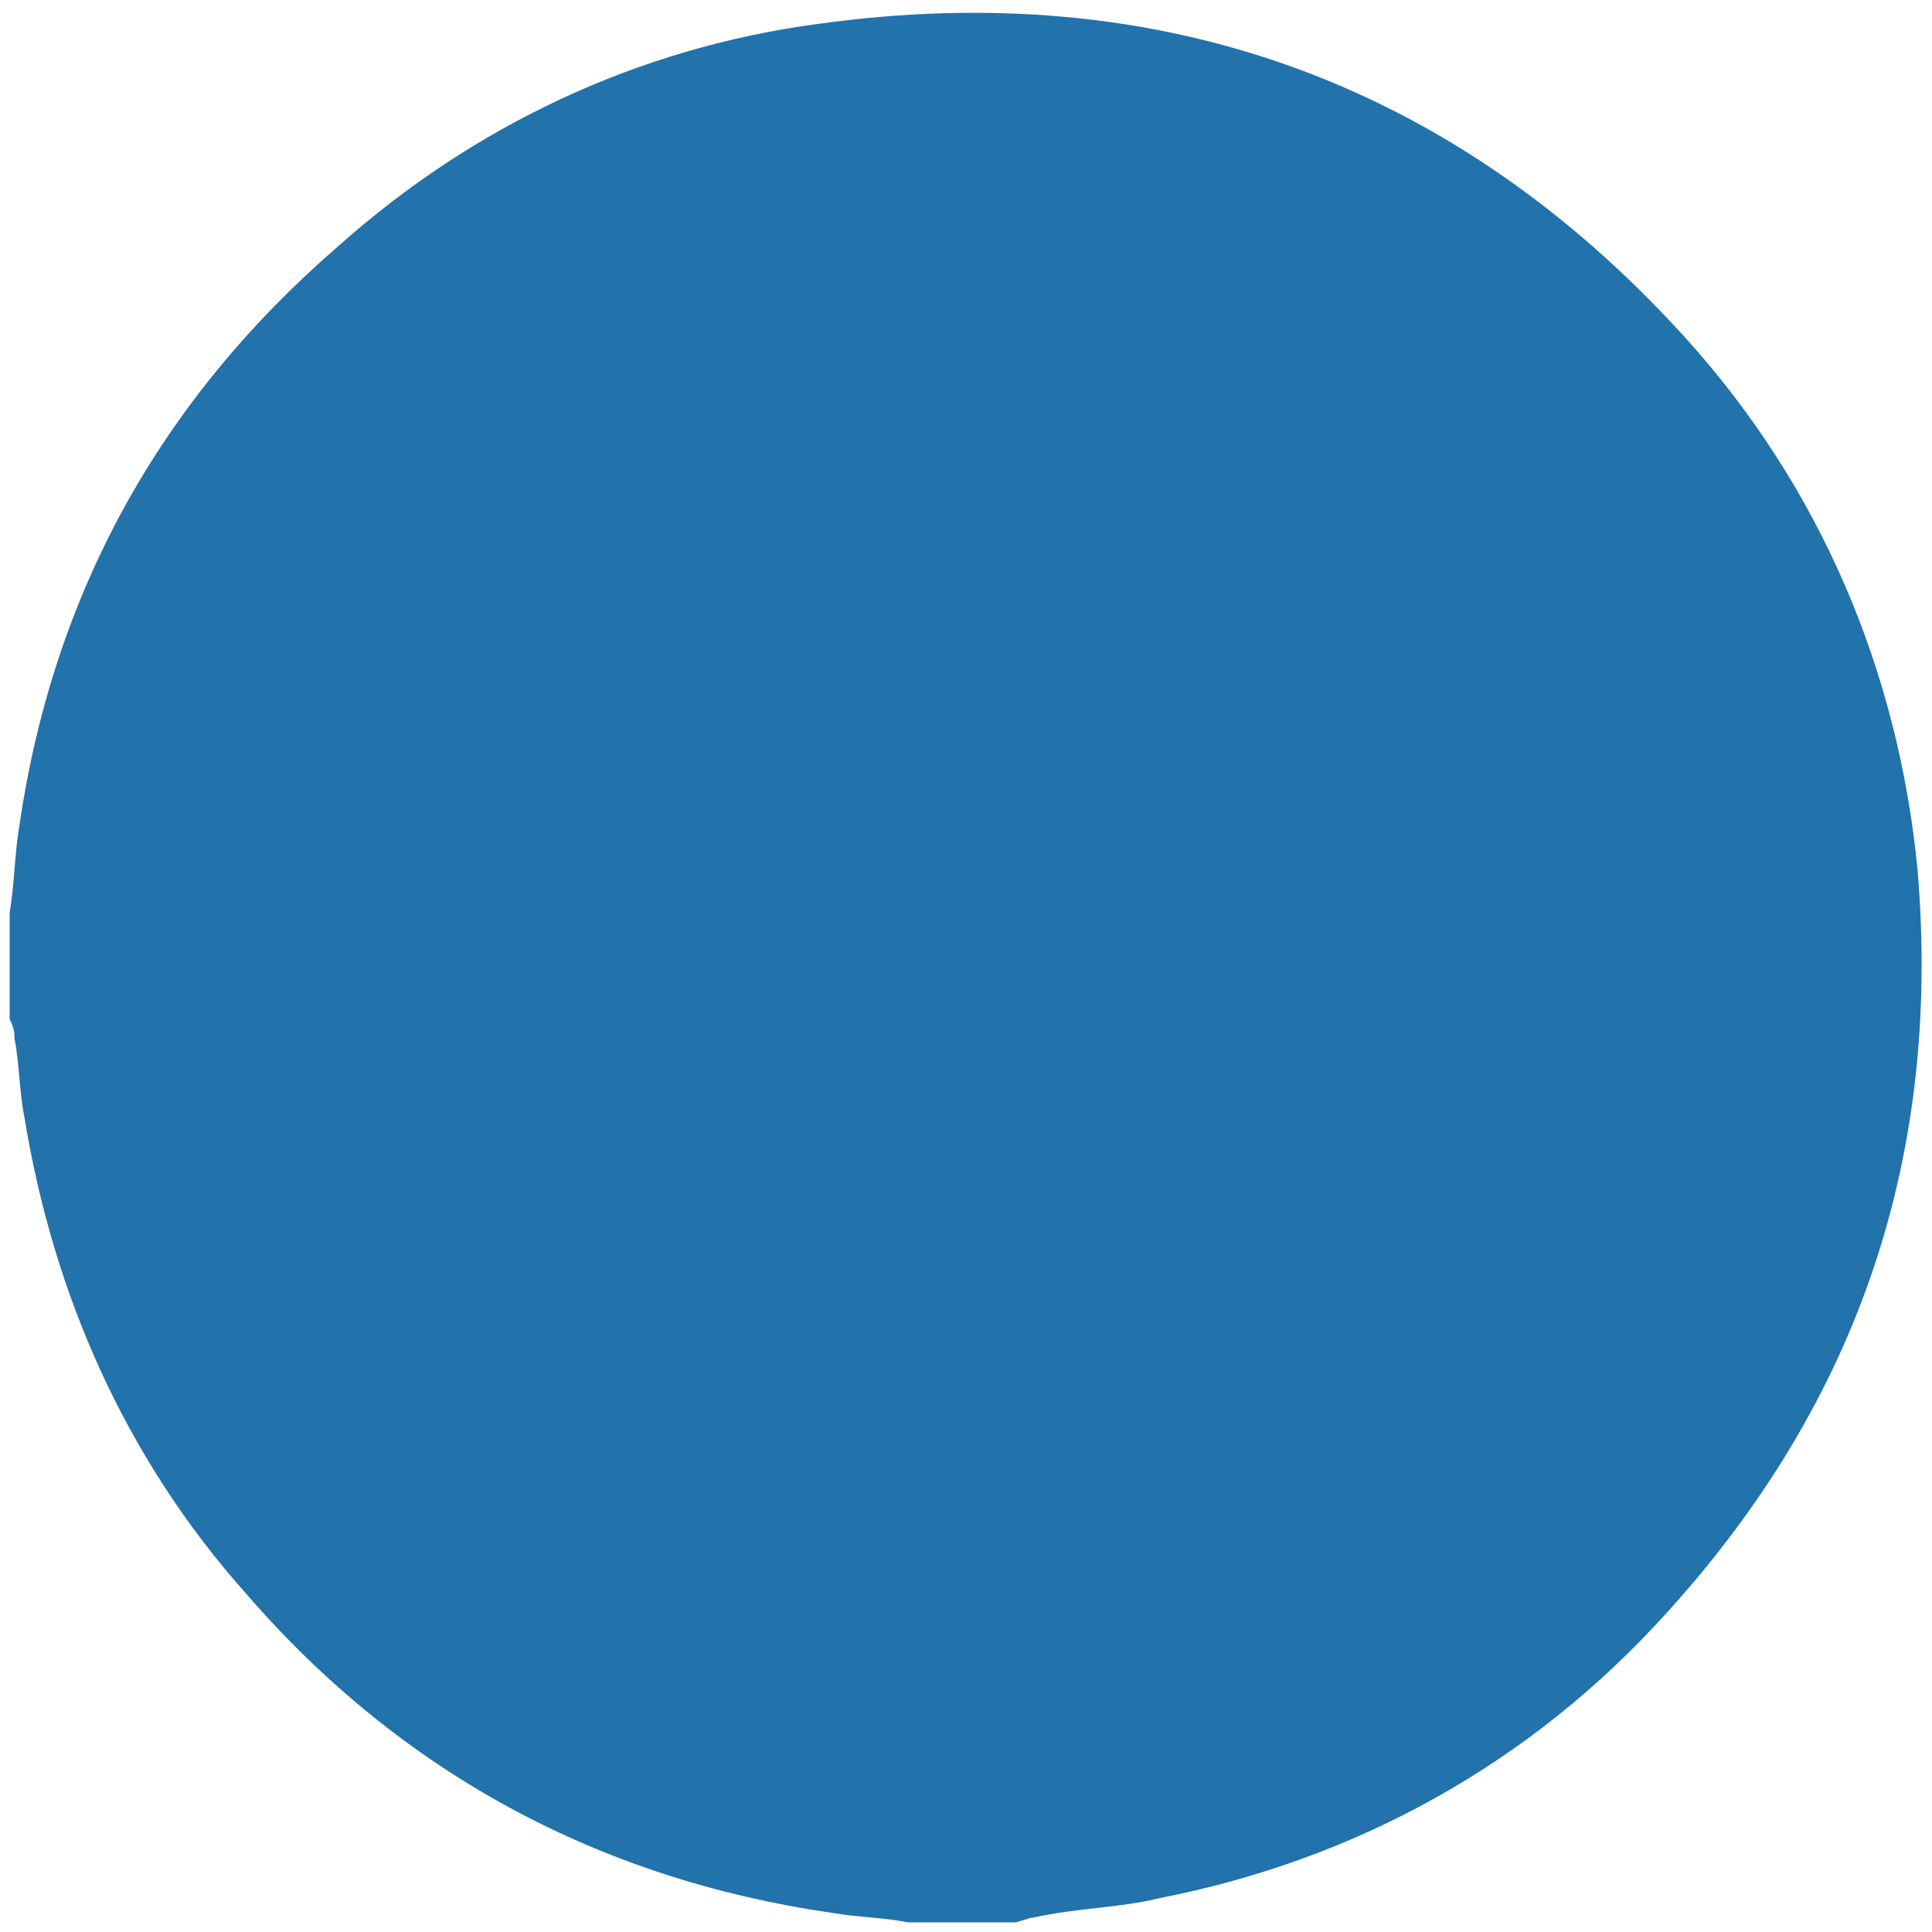
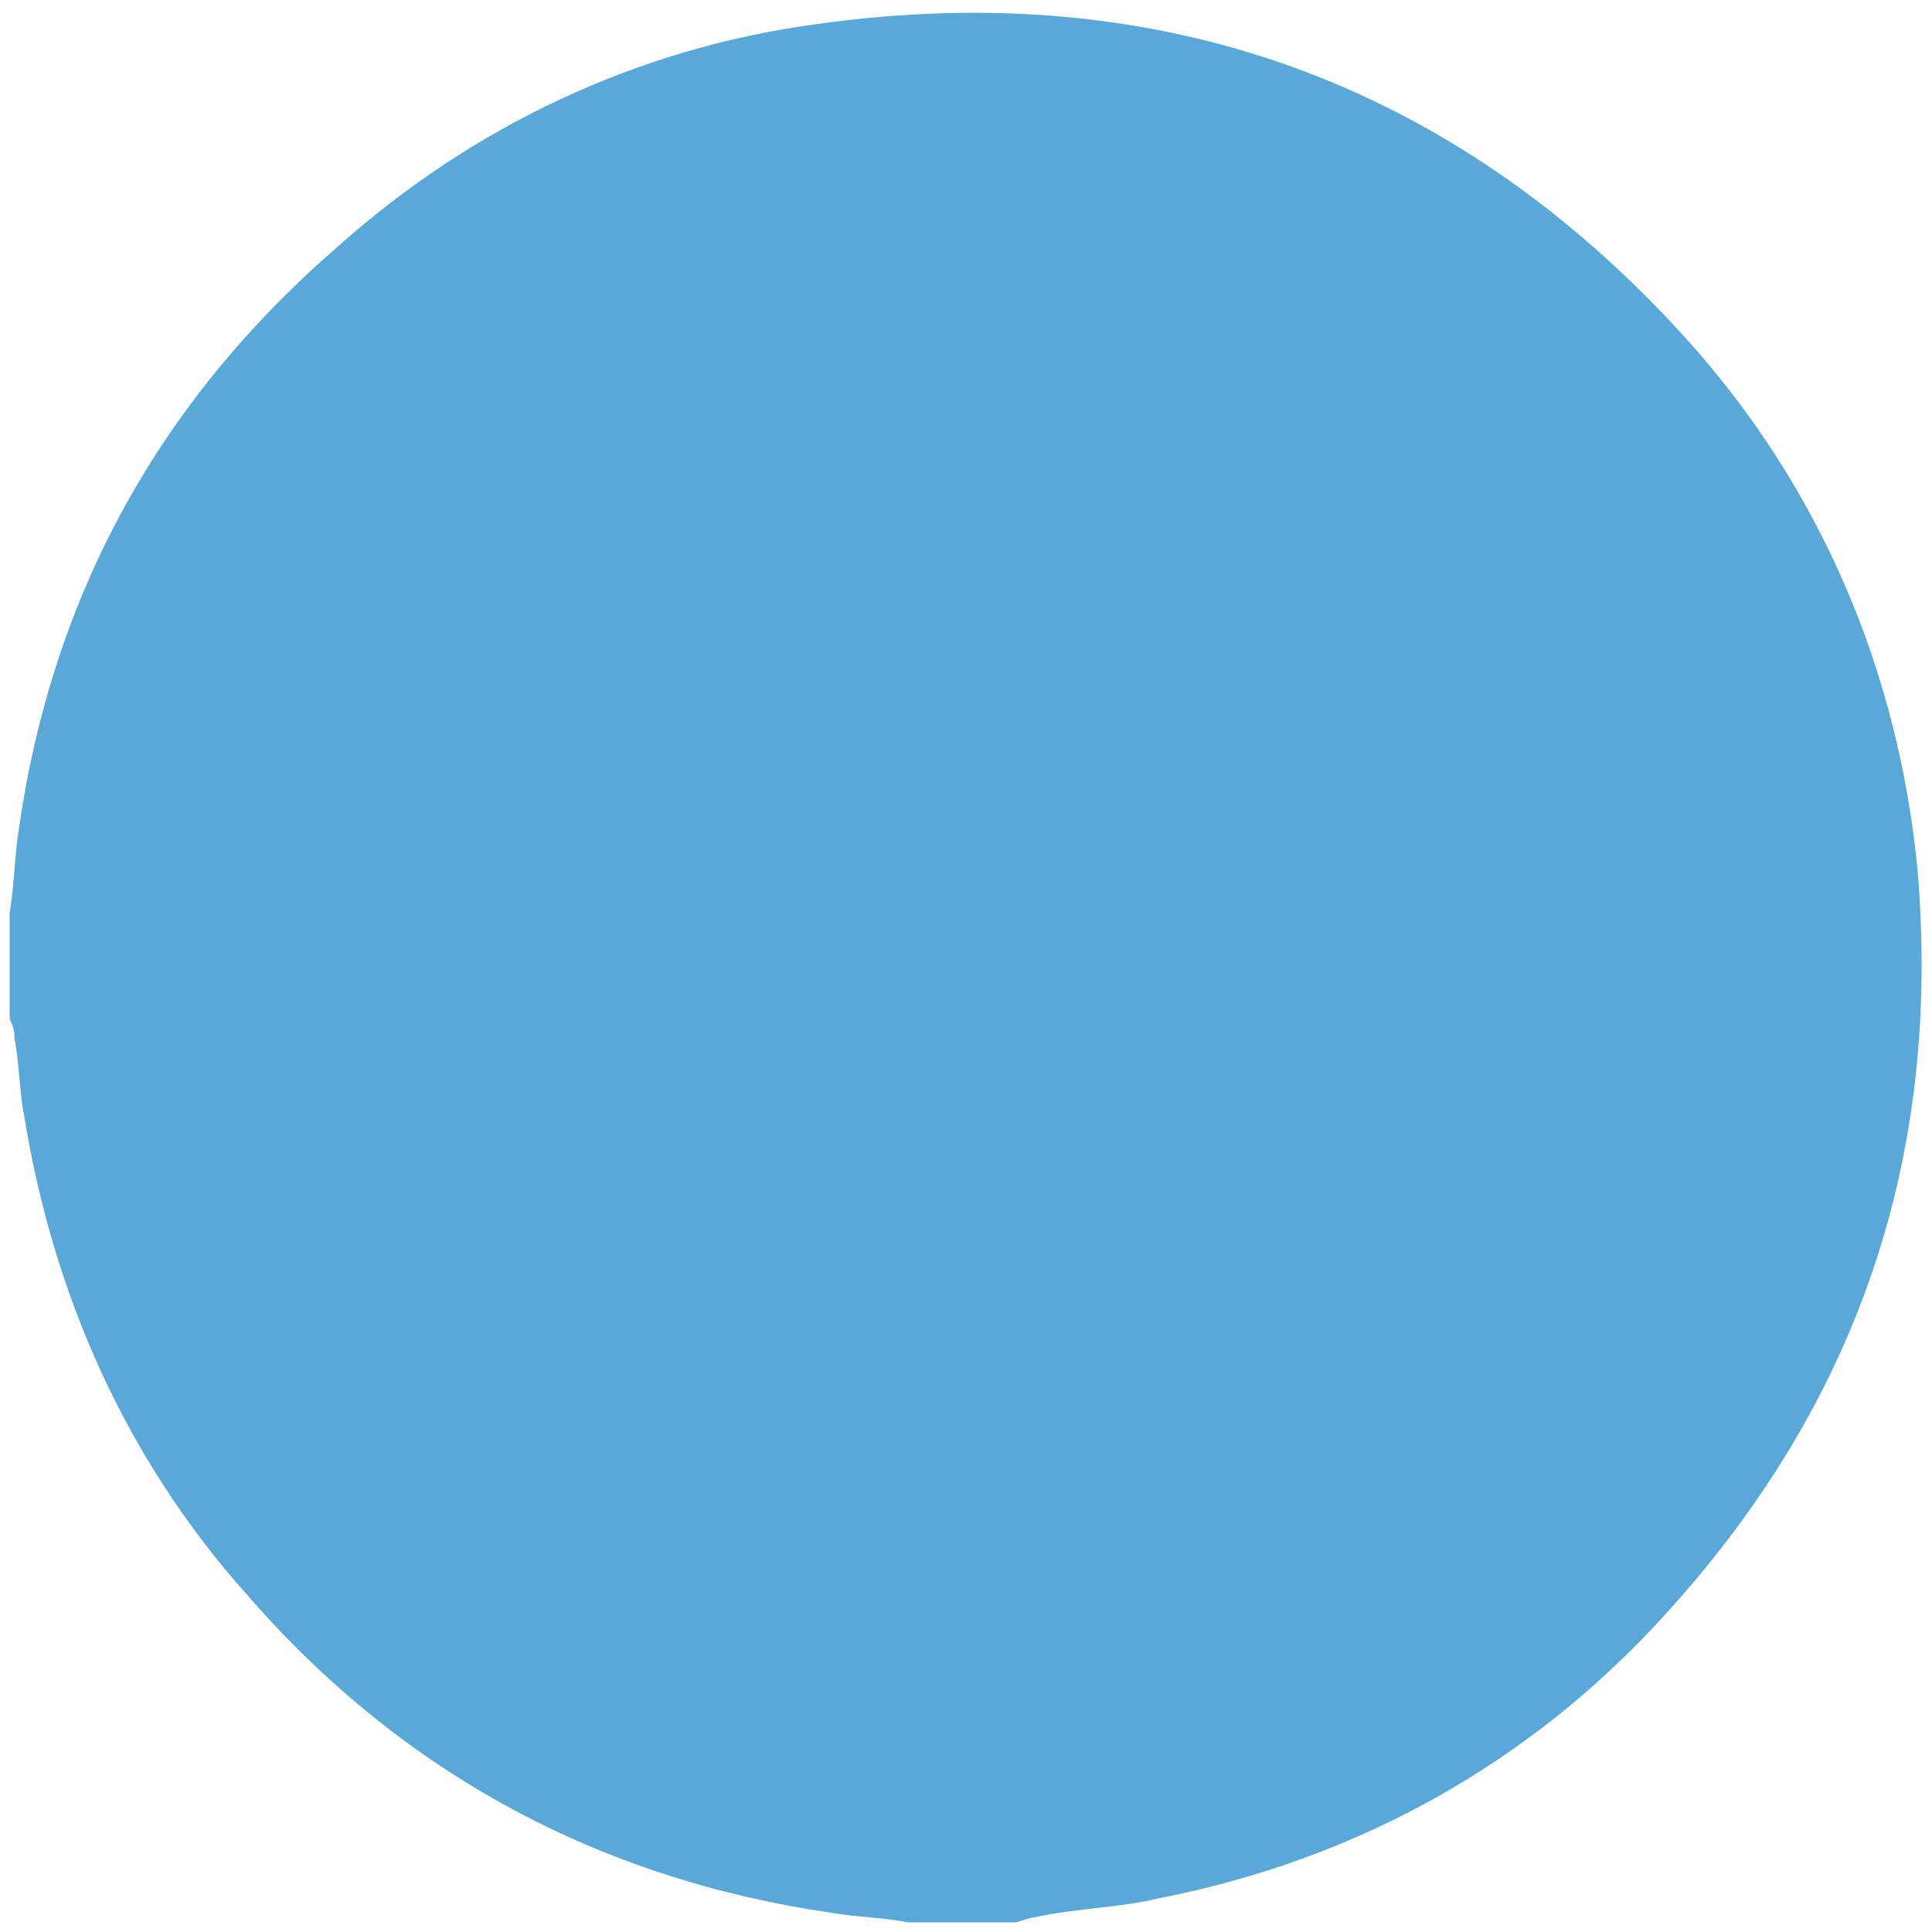
<svg xmlns="http://www.w3.org/2000/svg" version="1.1" id="Layer_1" x="0px" y="0px" width="40px" height="40px" viewBox="0 0 40 40" style="enable-background:new 0 0 40 40;" xml:space="preserve">
  <style type="text/css">
- 	.st0{fill:#2272AB;}
+ 	.st0{fill:#59A8D8;}
</style>
  <g>
    <path class="st0" d="M17.2,39.6c-4.8-0.7-8.9-2.9-12.1-6.6c-2.5-2.8-4-6.2-4.6-9.9c-0.1-0.5-0.1-1.1-0.2-1.6c0-0.1,0-0.2-0.1-0.4   c0-0.7,0-1.4,0-2.2c0.1-0.6,0.1-1.2,0.2-1.8c0.7-4.8,2.9-8.8,6.6-12c2.8-2.5,6.2-4.1,9.9-4.6c7.1-1,13.2,1.2,18,6.5   c2.8,3.1,4.4,6.9,4.8,11c0.5,5.9-1.2,11-5.2,15.4c-2.8,3.1-6.4,5.1-10.5,5.9c-0.8,0.2-1.7,0.2-2.6,0.4c-0.1,0-0.3,0.1-0.4,0.1   c-0.7,0-1.4,0-2.2,0C18.3,39.7,17.8,39.7,17.2,39.6z M10.6,20c4.2,4.1,8.4,8.3,12.7,12.4c1.3-1.3,2.5-2.6,3.8-3.9   c-2.9-2.8-5.8-5.7-8.7-8.5c2.9-2.8,5.8-5.7,8.7-8.5c-1.3-1.3-2.5-2.6-3.8-3.9C19,11.7,14.8,15.8,10.6,20z" />
  </g>
  <ellipse class="st0" cx="19.8" cy="20.3" rx="10.6" ry="14.5" />
</svg>
